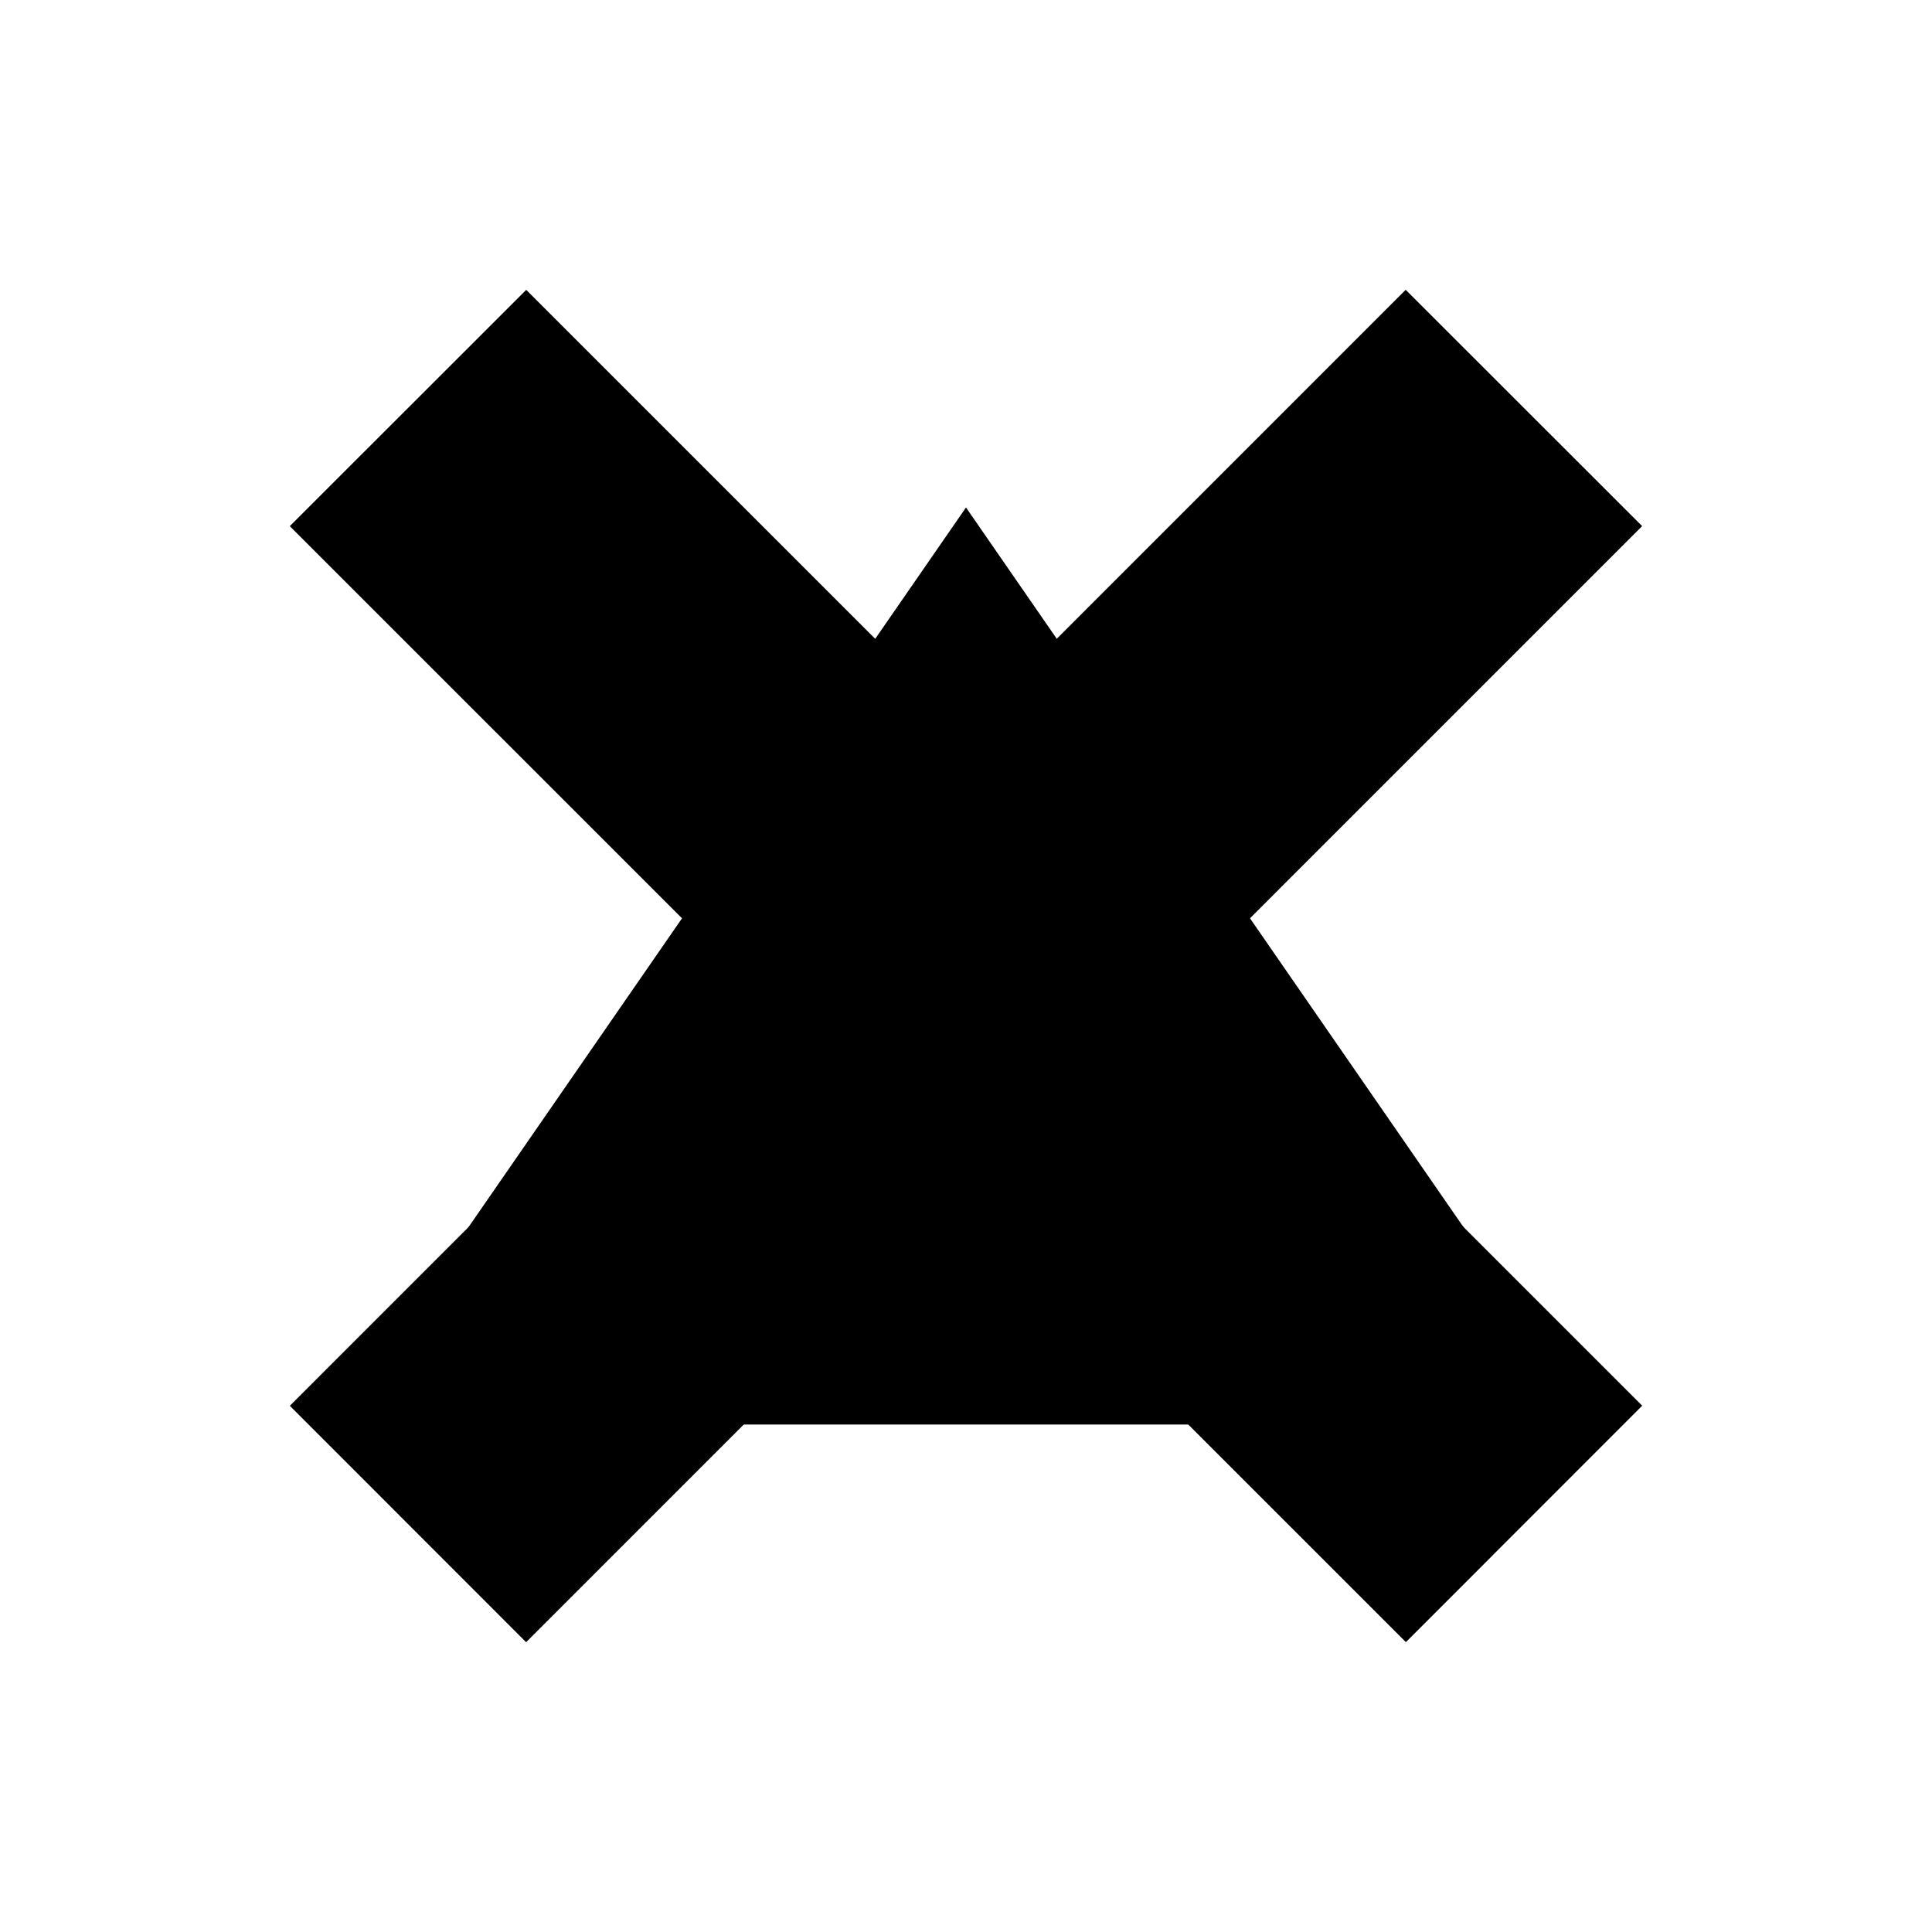
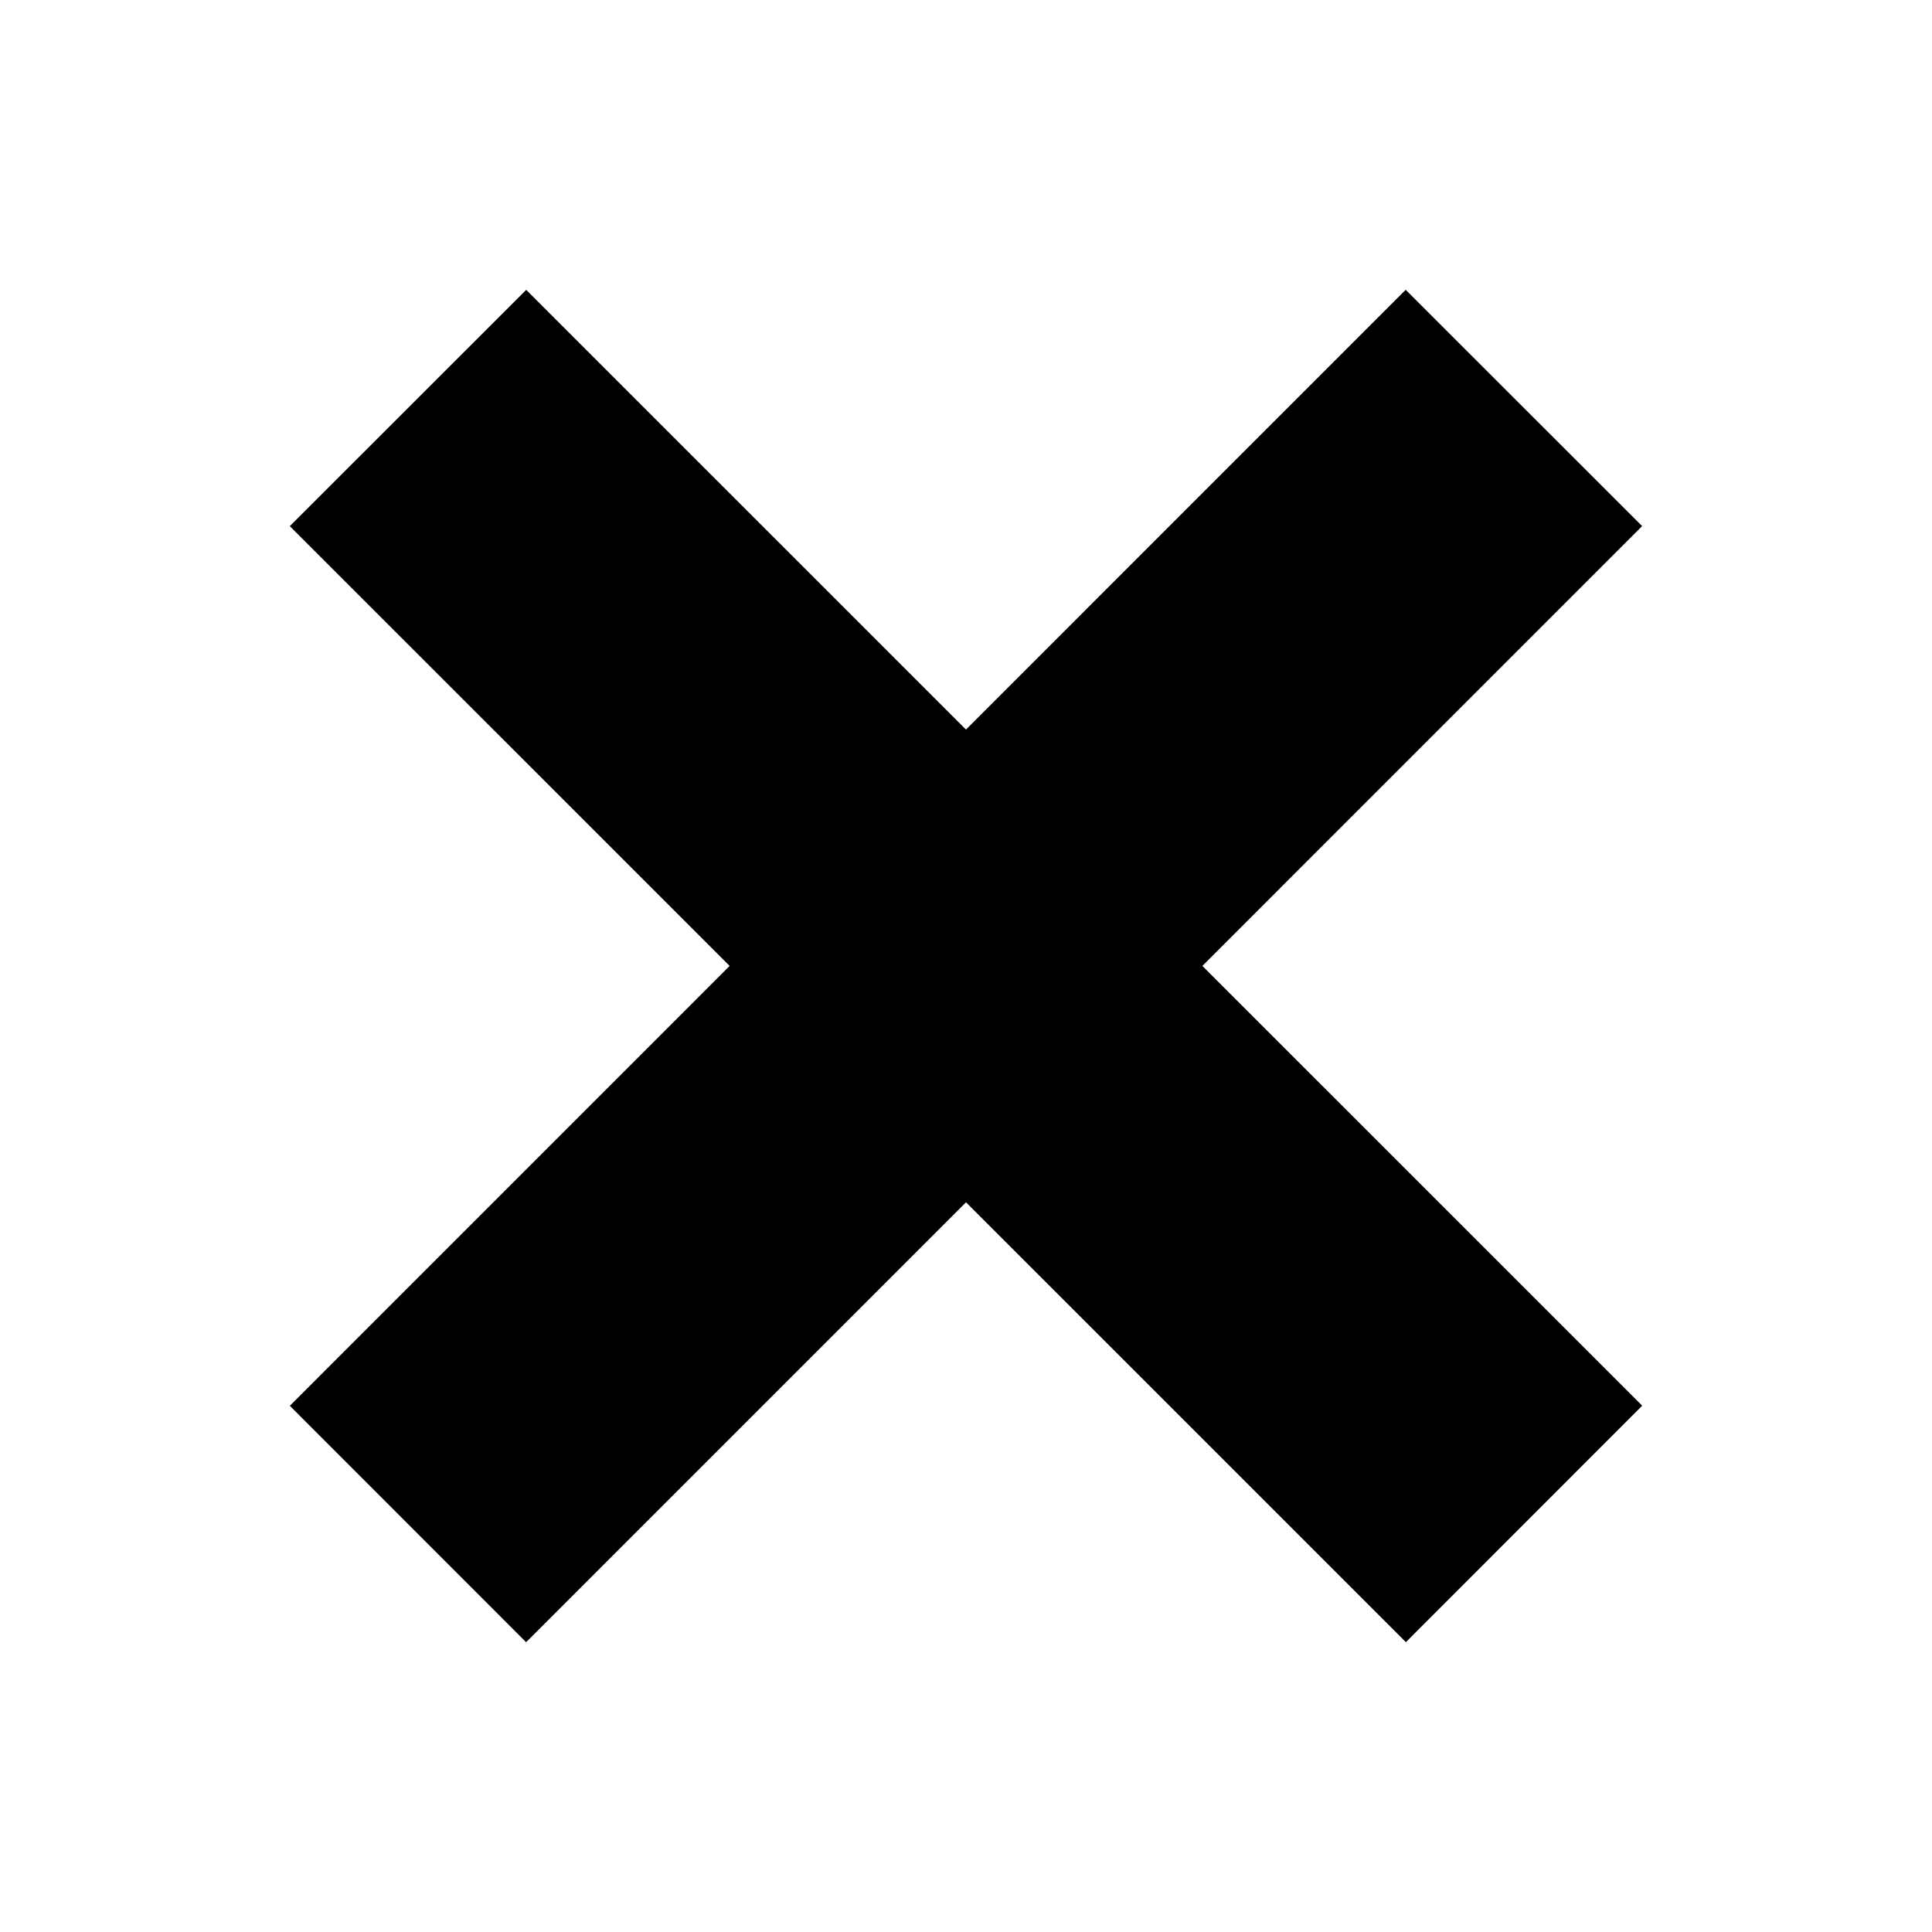
<svg xmlns="http://www.w3.org/2000/svg" version="1.1" id="Layer_1" x="0px" y="0px" width="64px" height="64px" viewBox="0 0 64 64" enable-background="new 0 0 64 64" xml:space="preserve">
  <g id="axis-xhdpi" display="none">
    <path display="inline" fill="#555555" d="M32.083,0.167c-17.626,0-31.917,14.291-31.917,31.916C0.167,49.711,14.458,64,32.083,64   C49.711,64,64,49.711,64,32.082C64,14.457,49.711,0.167,32.083,0.167z M32.083,57.8C17.88,57.8,6.365,46.286,6.365,32.082   c0-14.203,11.516-25.718,25.719-25.718S57.801,17.88,57.801,32.082C57.801,46.288,46.289,57.8,32.083,57.8z" />
    <path id="pause-3-icon" fill="#00FF00" d="M29.973,46.103h-8.167V18.064h8.167V46.103z M43.357,46.103h-8.169V18.064h8.169V46.103z   " />
  </g>
-   <polygon id="arrow-37-icon" points="32,16.811 53,47.189 11,47.189 " />
+   <polygon id="arrow-37-icon" display="none" points="32,16.811 53,47.189 11,47.189 " />
  <path id="fullscreen-icon" display="none" d="M20.576,51.915L24.653,56H8V39.347l4.085,4.078l6.67-6.671l8.491,8.492L20.576,51.915z   M39.347,8l4.078,4.084l-6.534,6.534l8.491,8.491l6.534-6.534L56,24.653V8H39.347z M12.085,20.576L8,24.653V8h16.653l-4.078,4.084  l6.67,6.67l-8.492,8.492L12.085,20.576z M56,39.347l-4.085,4.078l-6.533-6.534l-8.491,8.491l6.533,6.534L39.347,56H56V39.347z" />
  <path id="audio-5-icon" display="none" d="M16.729,41.542H9.616c-1.905,0-3.449-1.543-3.449-3.448V25.905  c0-1.904,1.544-3.448,3.449-3.448h7.114V41.542z M20.606,21.602v20.795l16.667,9.599v-39.99L20.606,21.602z M57.833,37.281  l-5.285-5.282l5.284-5.285l-2.841-2.839l-5.282,5.284l-5.286-5.284l-2.84,2.839l5.285,5.285l-5.285,5.285l2.839,2.84l5.287-5.286  l5.284,5.286L57.833,37.281z" />
  <polygon id="x-mark-icon" points="54.4,46.565 39.83,31.997 54.398,17.428 46.565,9.6 31.999,24.168 17.431,9.602 9.6,17.429   24.17,31.998 9.601,46.569 17.428,54.4 32,39.827 46.572,54.398 " />
</svg>
